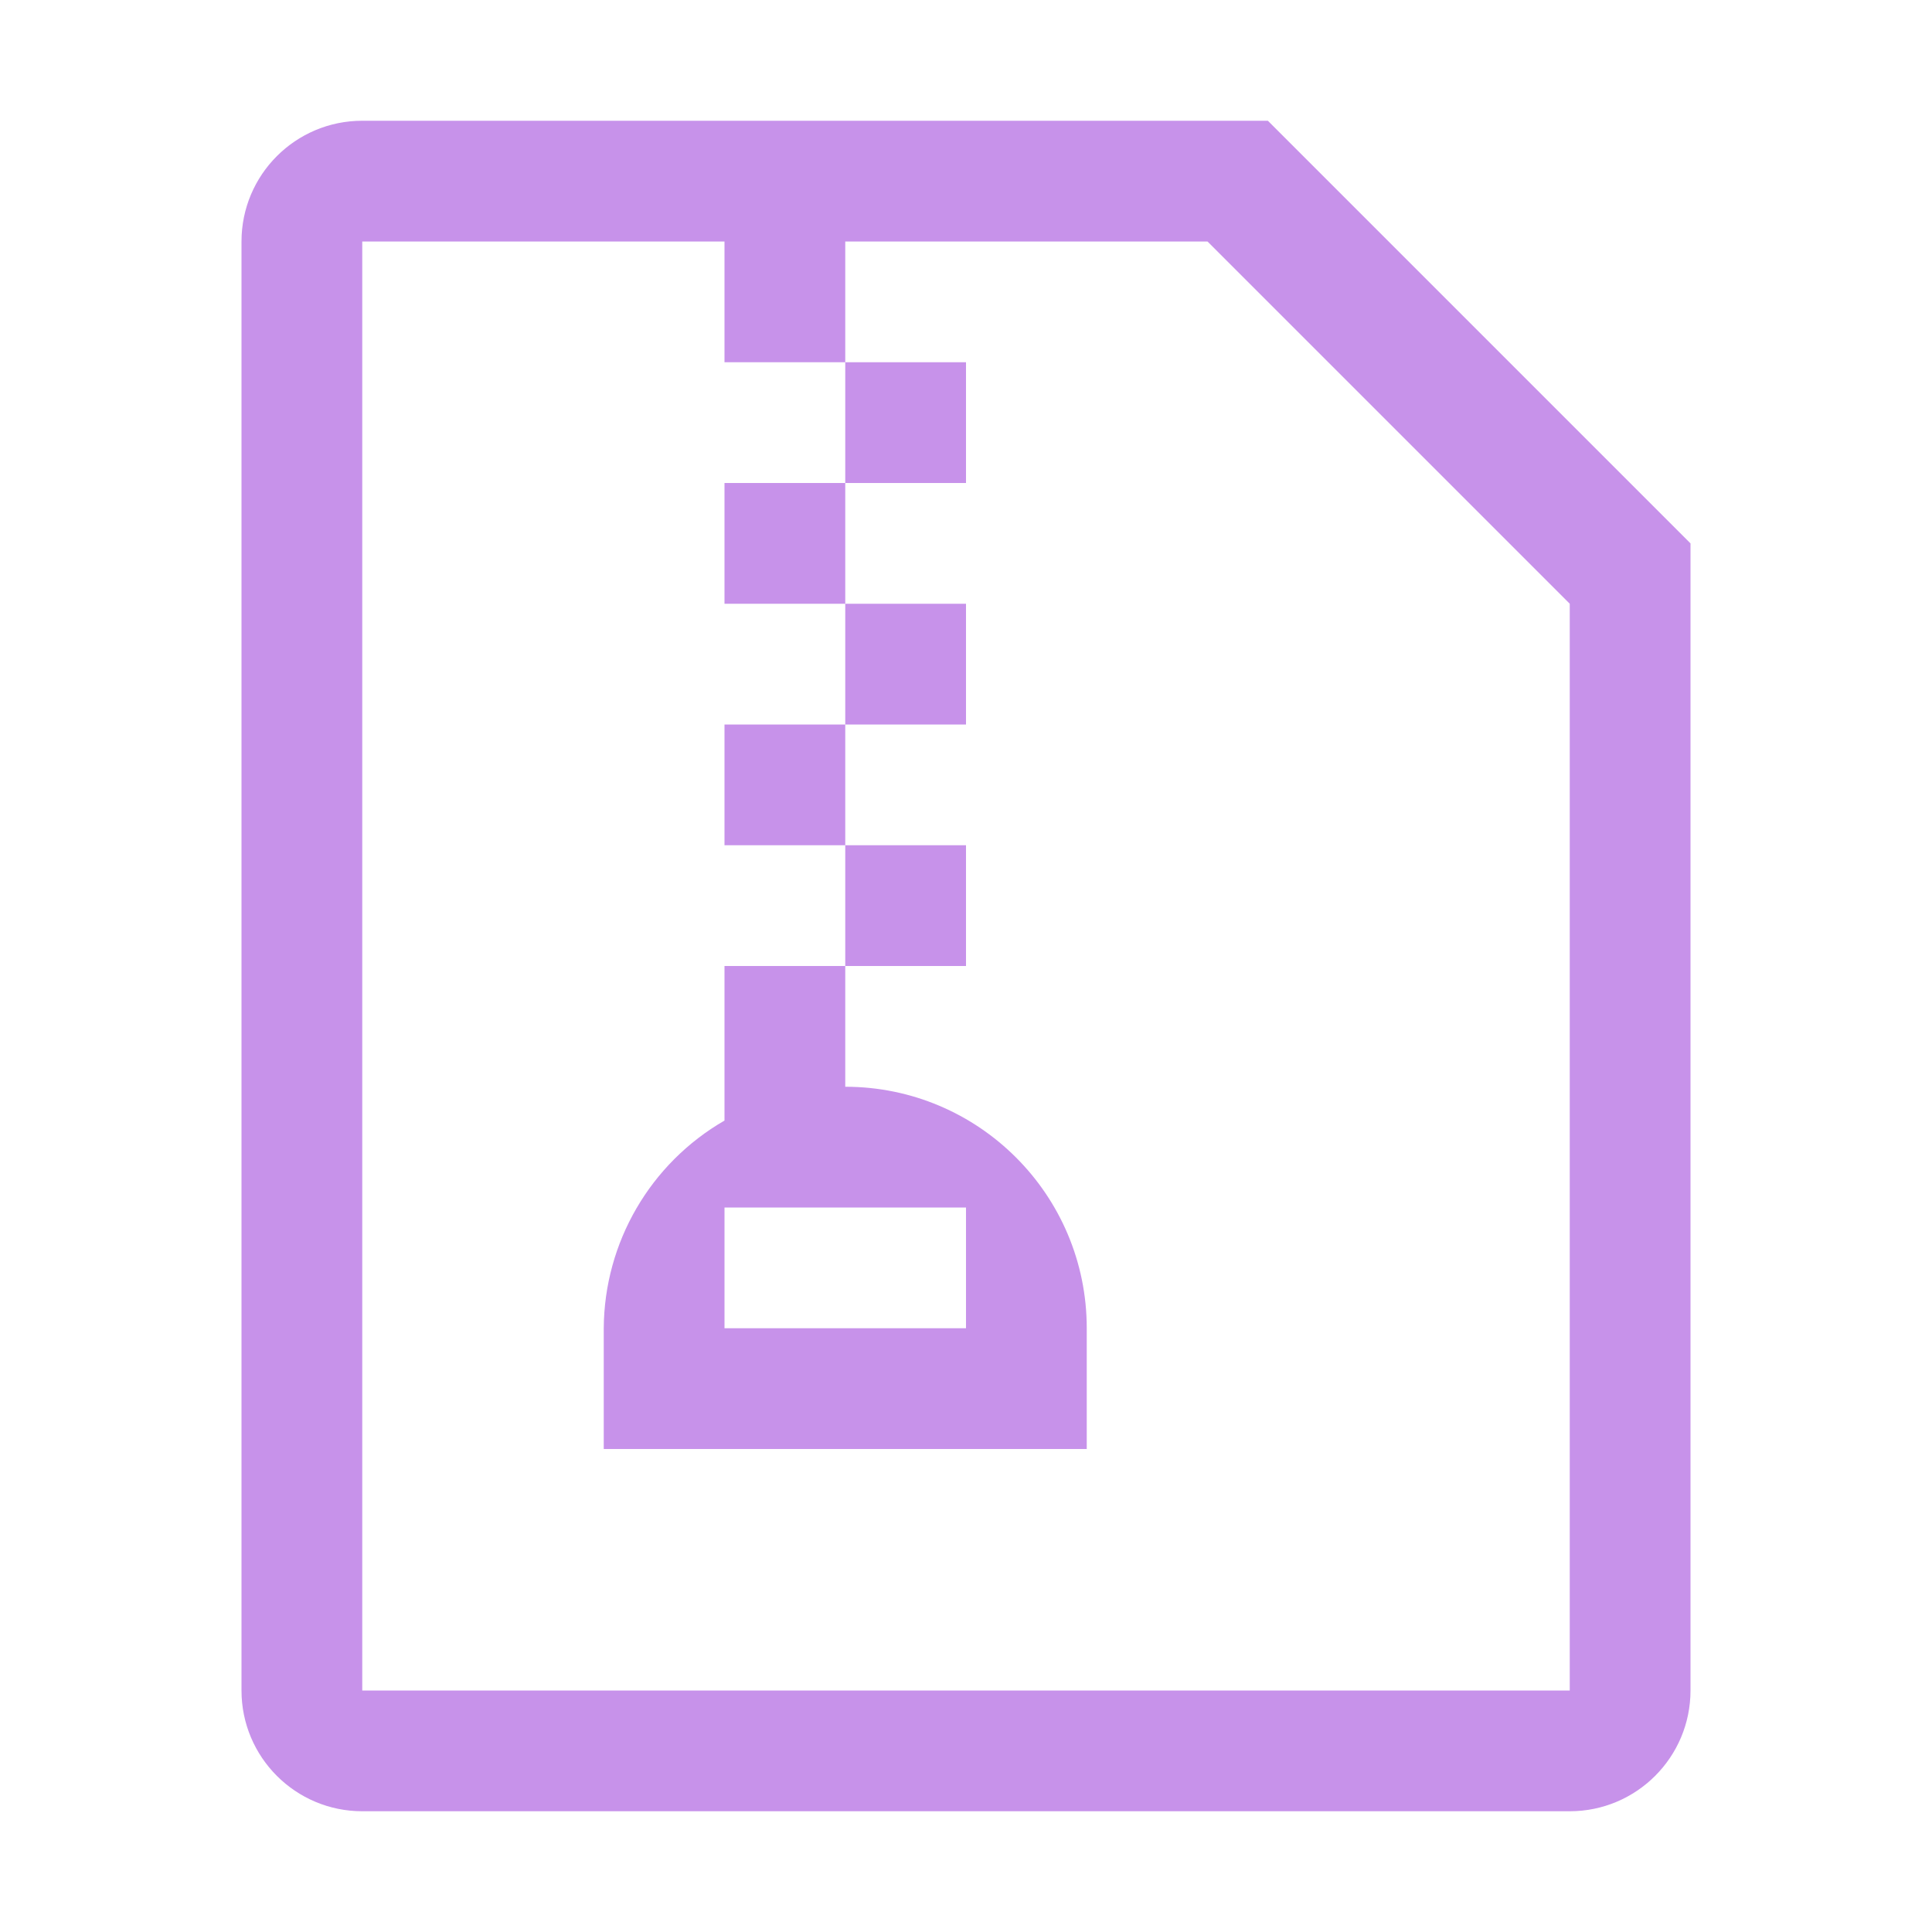
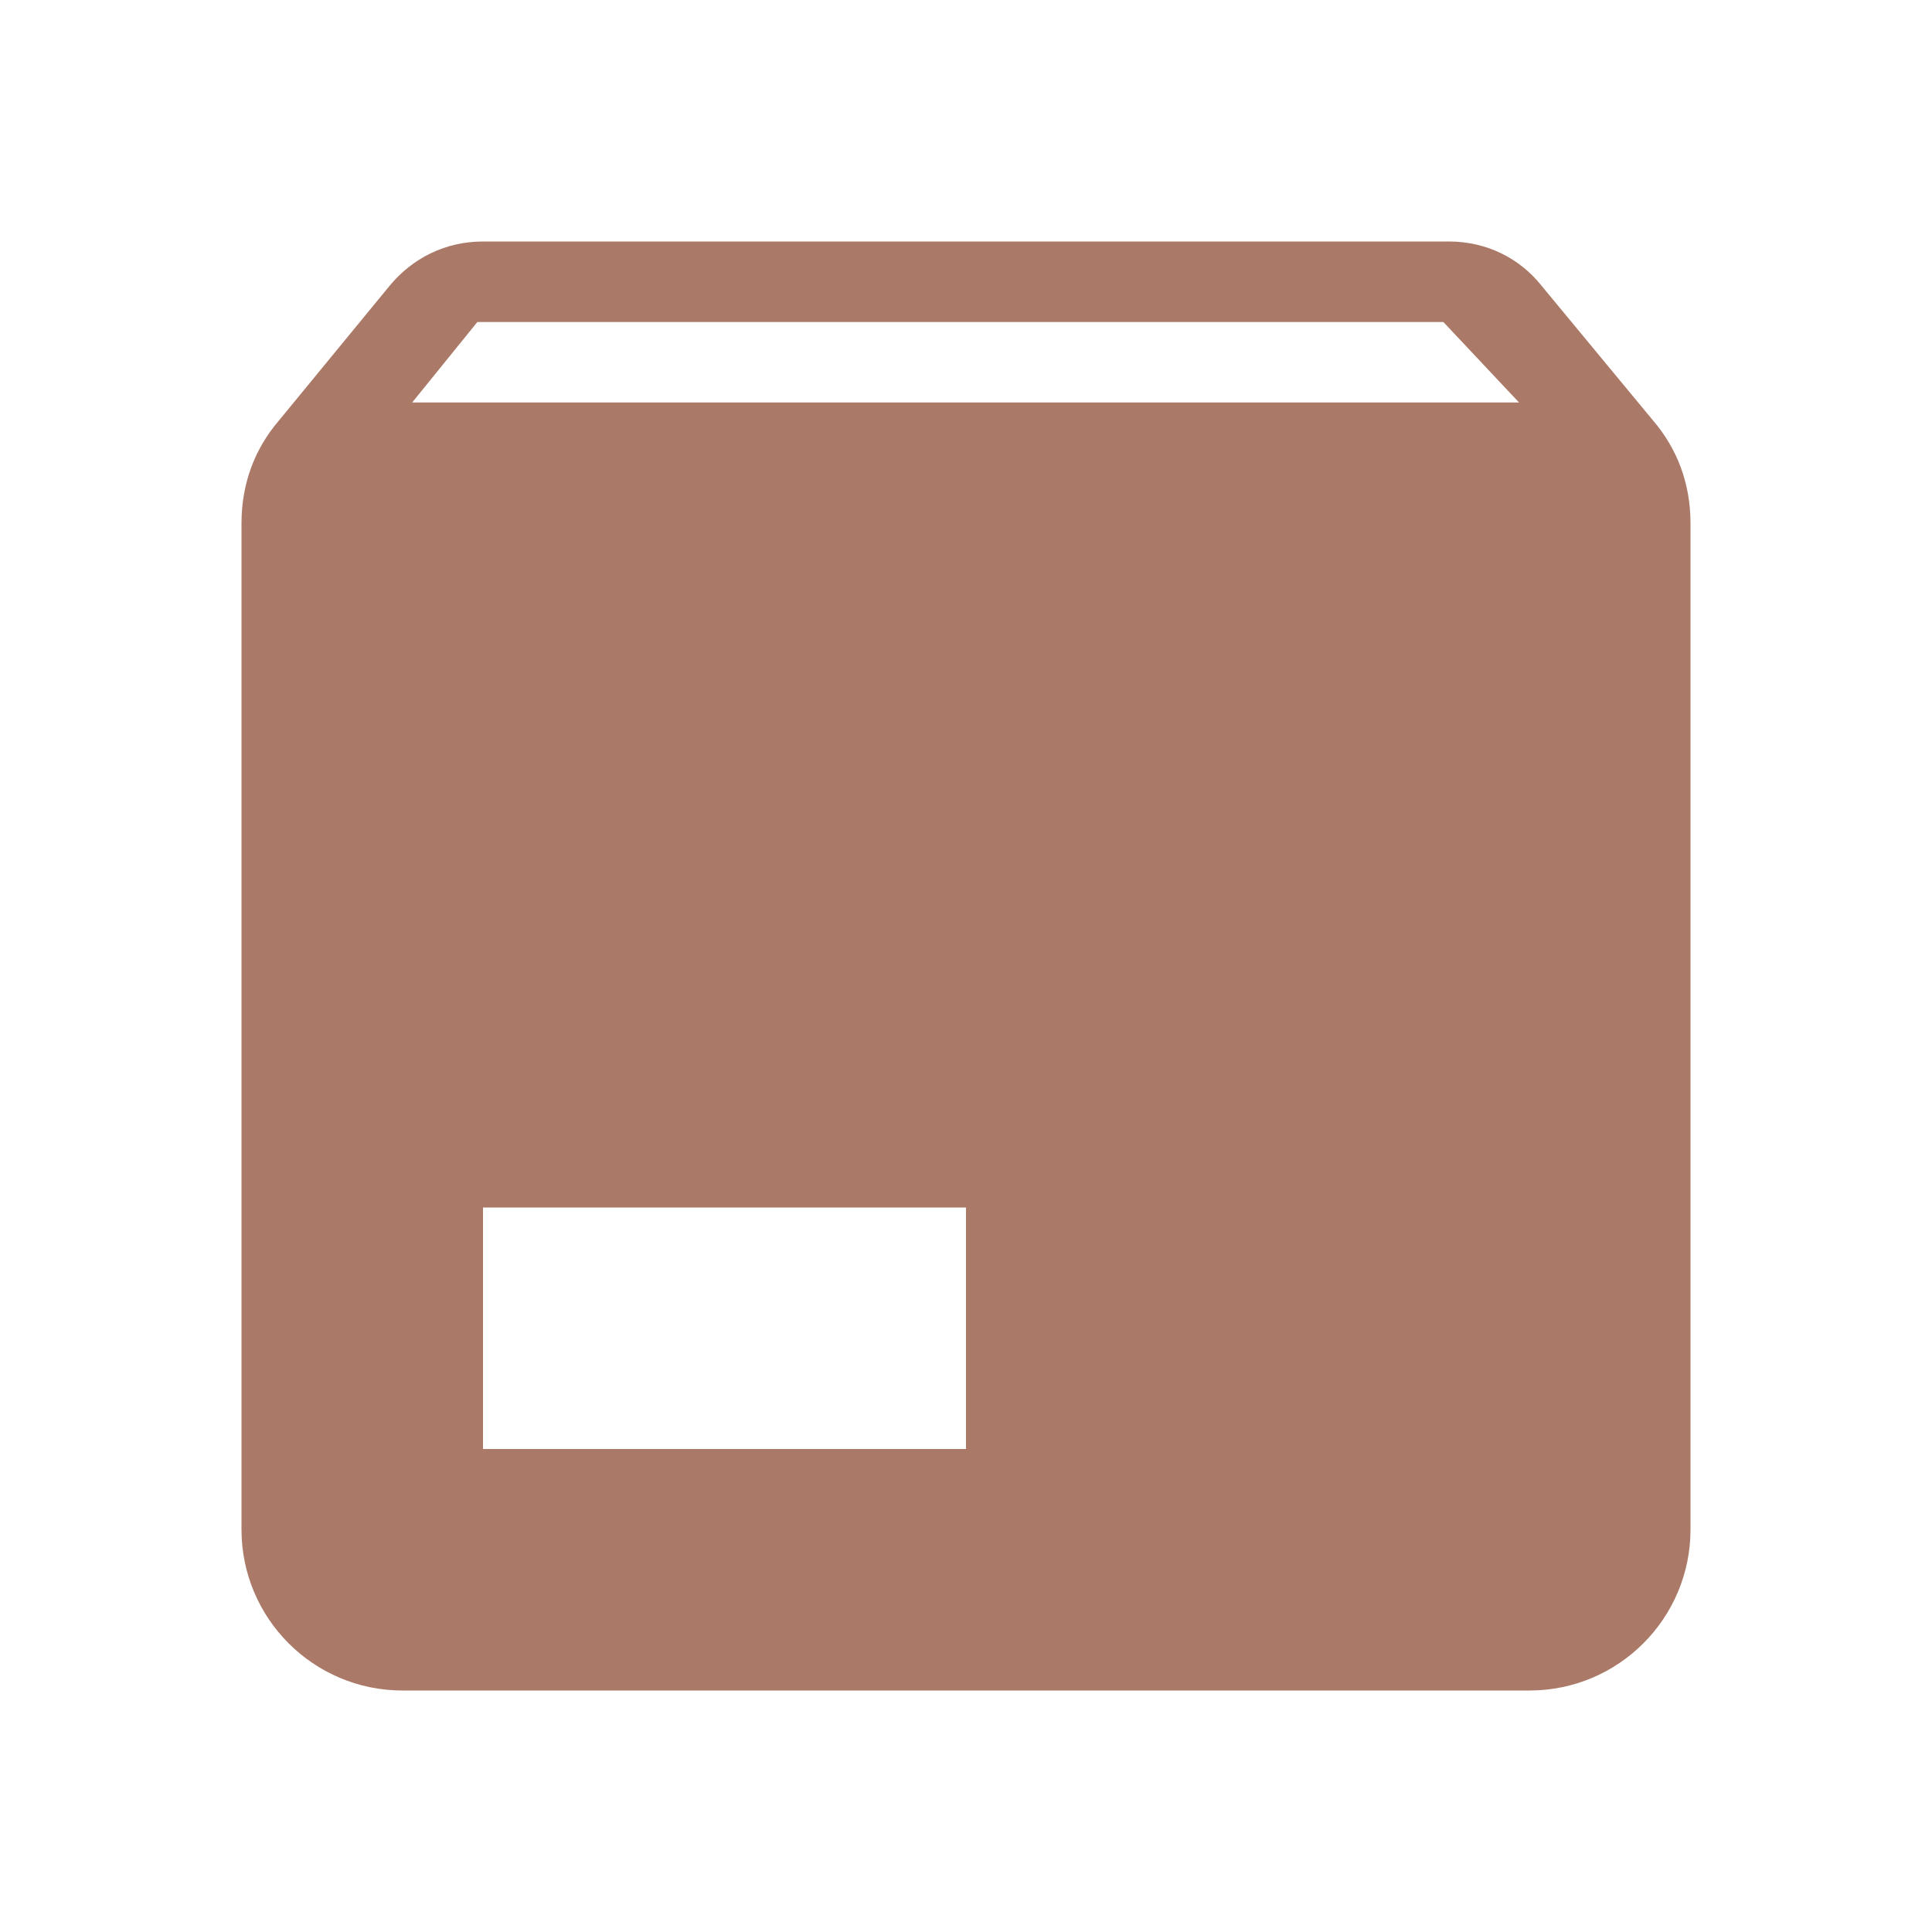
- <svg xmlns="http://www.w3.org/2000/svg" big="true" width="16px" height="16px" viewBox="0 0 16 16">
-   <path fill="#C792EA" d="M10.5,1H3A1,1,0,0,0,2,2V14a1,1,0,0,0,1,1H13a1,1,0,0,0,1-1V4.5ZM13,14H3V2H6V3H7V2h3l3,3v9ZM7,4V3H8V4H7ZM6,4H7V5H6V4ZM7,6V5H8V6H7ZM6,6H7V7H6V6ZM7,8V7H8V8H7ZM6,9.28A2,2,0,0,0,5,11v1H9V11A2,2,0,0,0,7,9V8H6V9.28ZM8,10v1H6V10H8Z" />
+ <svg xmlns="http://www.w3.org/2000/svg" big="true" version="1.1" width="16px" height="16px" viewBox="0 0 24 24">
+   <path fill="#ab7967" d="M5.12,5H18.87L17.93,4H5.93L5.12,5M20.54,5.23C20.83,5.57 21,6 21,6.5V19A2,2 0 0,1 19,21H5A2,2 0 0,1 3,19V6.5C3,6 3.17,5.57 3.46,5.23L4.84,3.55C5.12,3.21 5.53,3 6,3H18C18.47,3 18.88,3.21 19.15,3.55L20.54,5.23M6,18H12V15H6V18Z" />
</svg>
